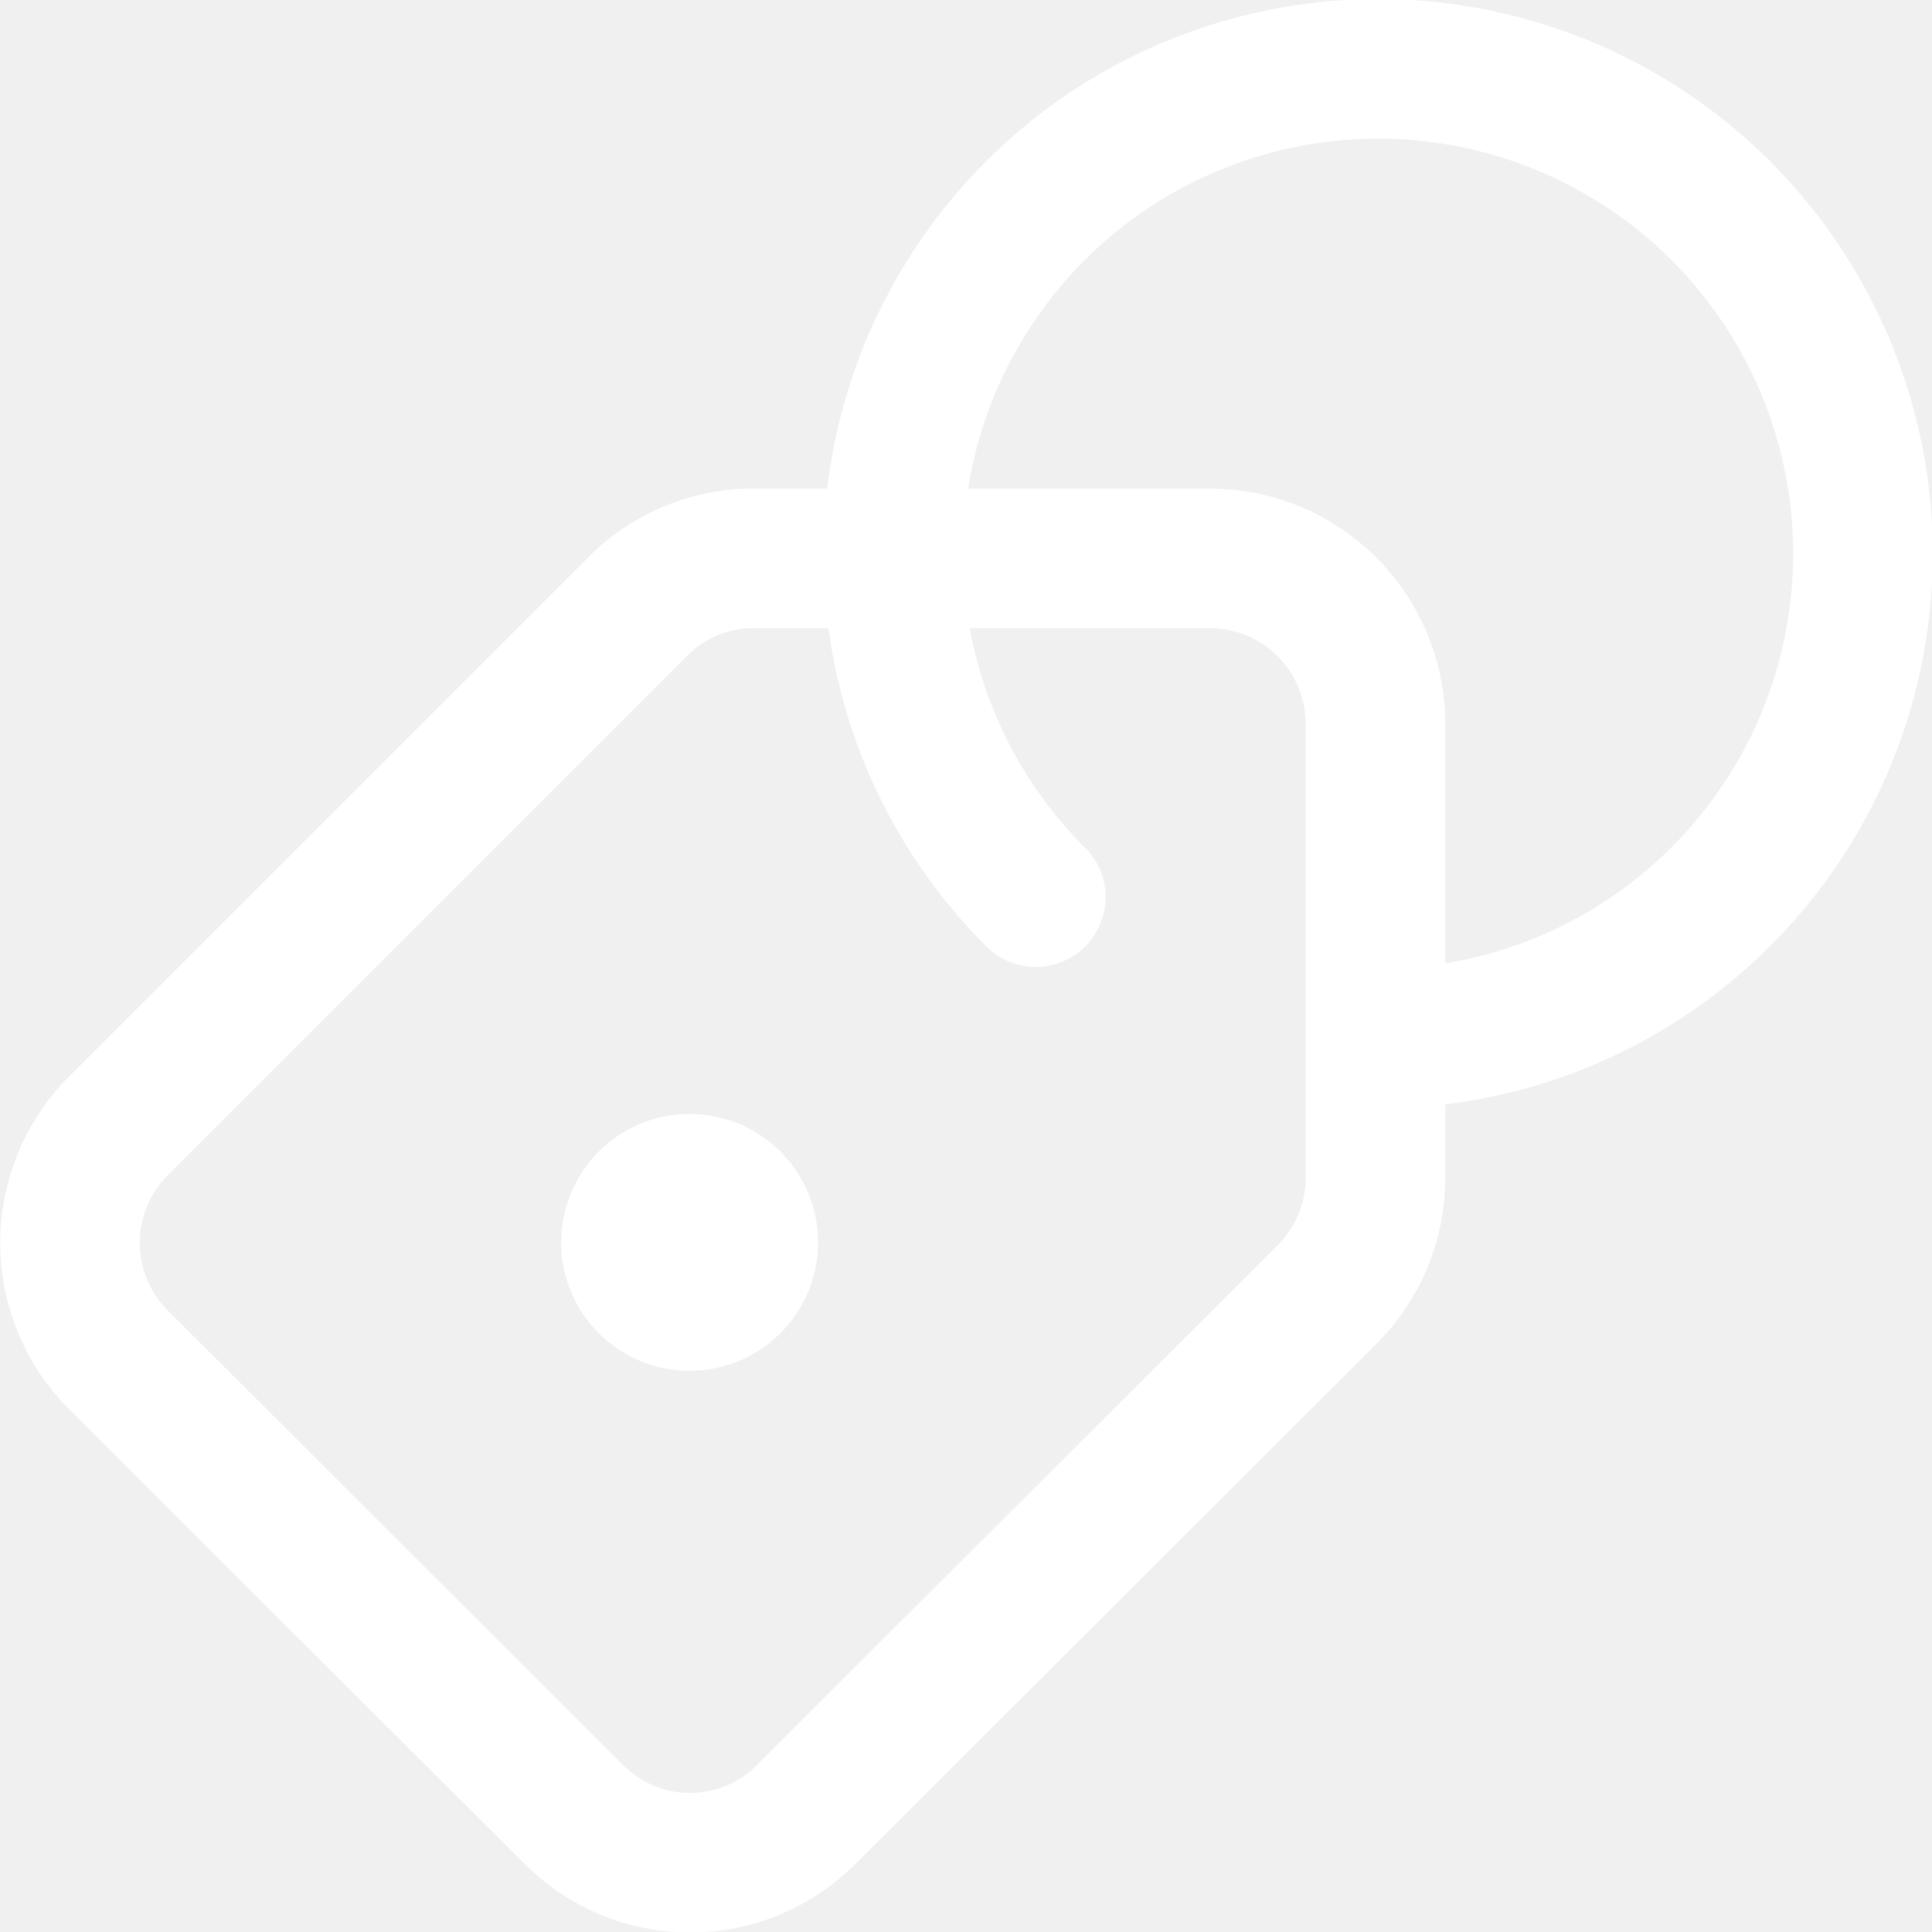
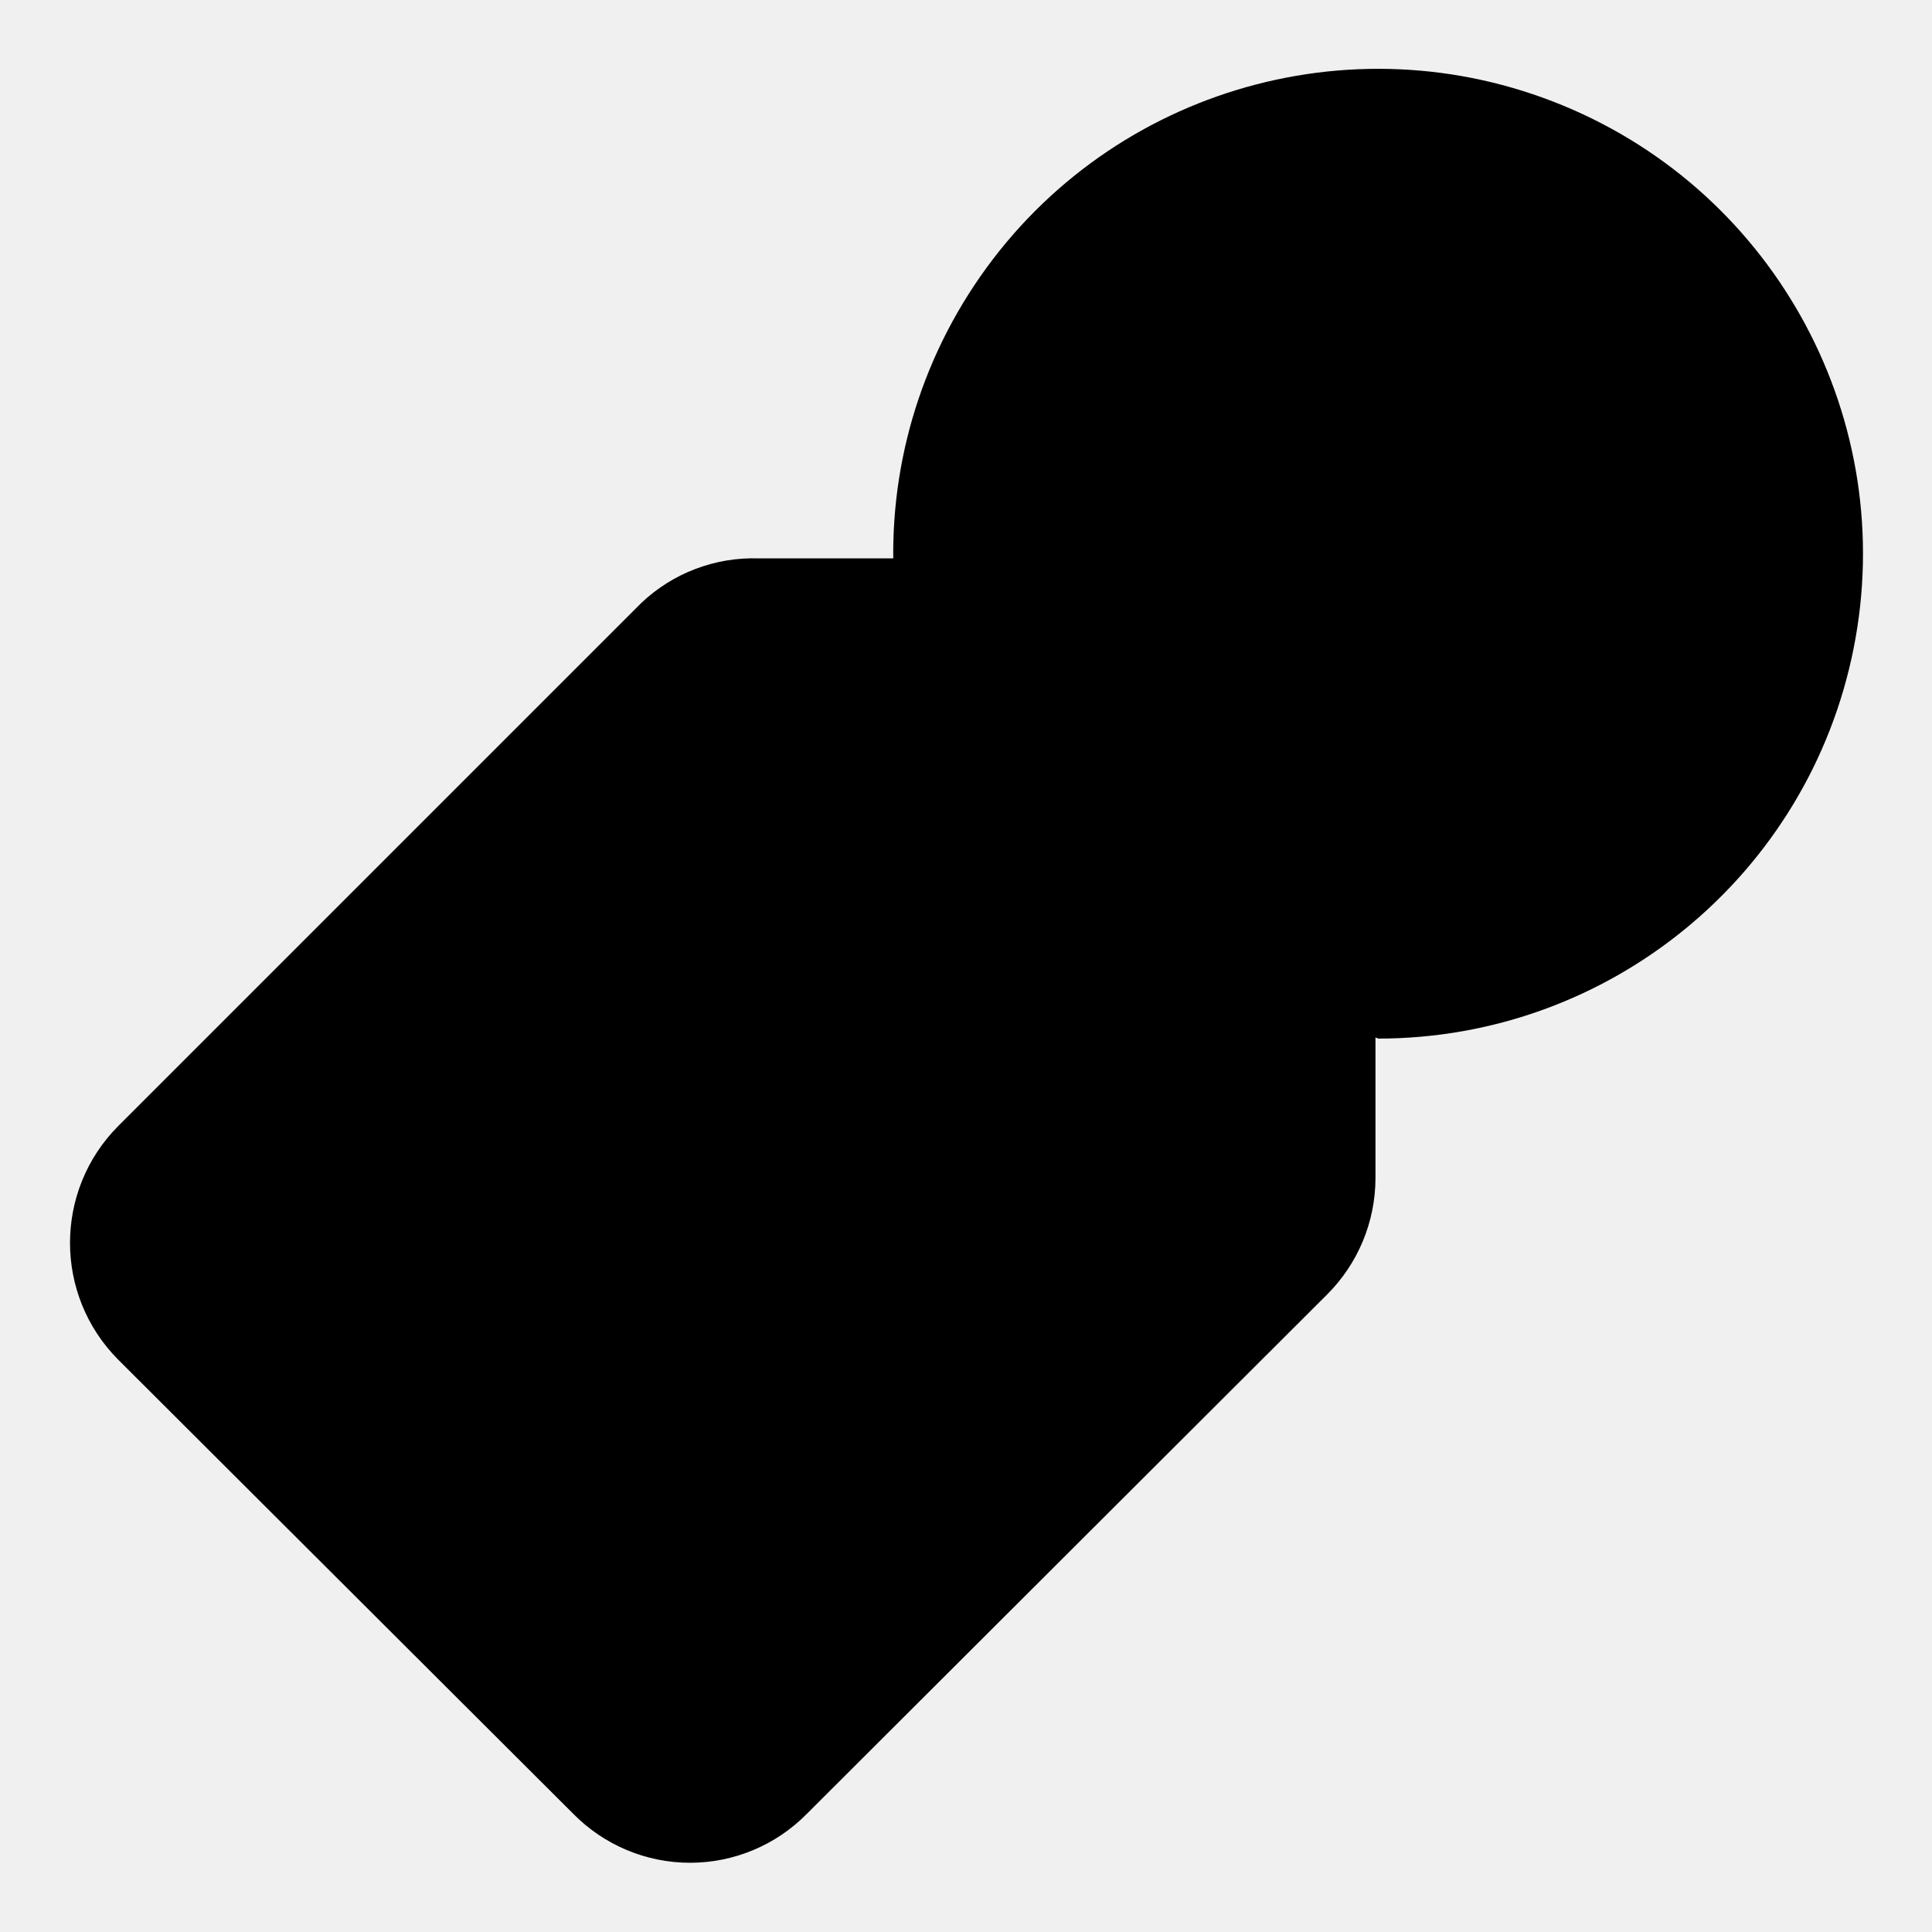
<svg xmlns="http://www.w3.org/2000/svg" viewBox="0 0 20.76 20.76">
-   <defs>
-     <style>.cls-1{fill:none;stroke:#fff;stroke-linecap:round;stroke-miterlimit:10;stroke-width:1.5px;}.cls-2{fill:#fff;}</style>
-   </defs>
  <g id="ფასი">
-     <path class="cls-1" d="M6.16,19.49,1.27,14.61a1.78,1.78,0,0,1,0-2.51L6.89,6.48A1.75,1.75,0,0,1,8.15,6H13a1.78,1.78,0,0,1,1.78,1.77v4.89a1.77,1.77,0,0,1-.52,1.25L8.67,19.49A1.76,1.76,0,0,1,6.16,19.49Z" />
-     <path class="cls-1" d="M11.13,9.64a5.21,5.21,0,1,1,3.68,1.52" />
+     <path d="M6.16,19.49,1.27,14.61a1.78,1.78,0,0,1,0-2.51L6.89,6.48A1.75,1.75,0,0,1,8.15,6H13a1.78,1.78,0,0,1,1.78,1.77v4.89a1.77,1.77,0,0,1-.52,1.25L8.67,19.49A1.76,1.76,0,0,1,6.16,19.49Z" />
+     <path d="M11.13,9.64a5.21,5.21,0,1,1,3.68,1.52" />
    <circle class="cls-2" cx="7.41" cy="13.35" r="1.38" />
  </g>
</svg>
